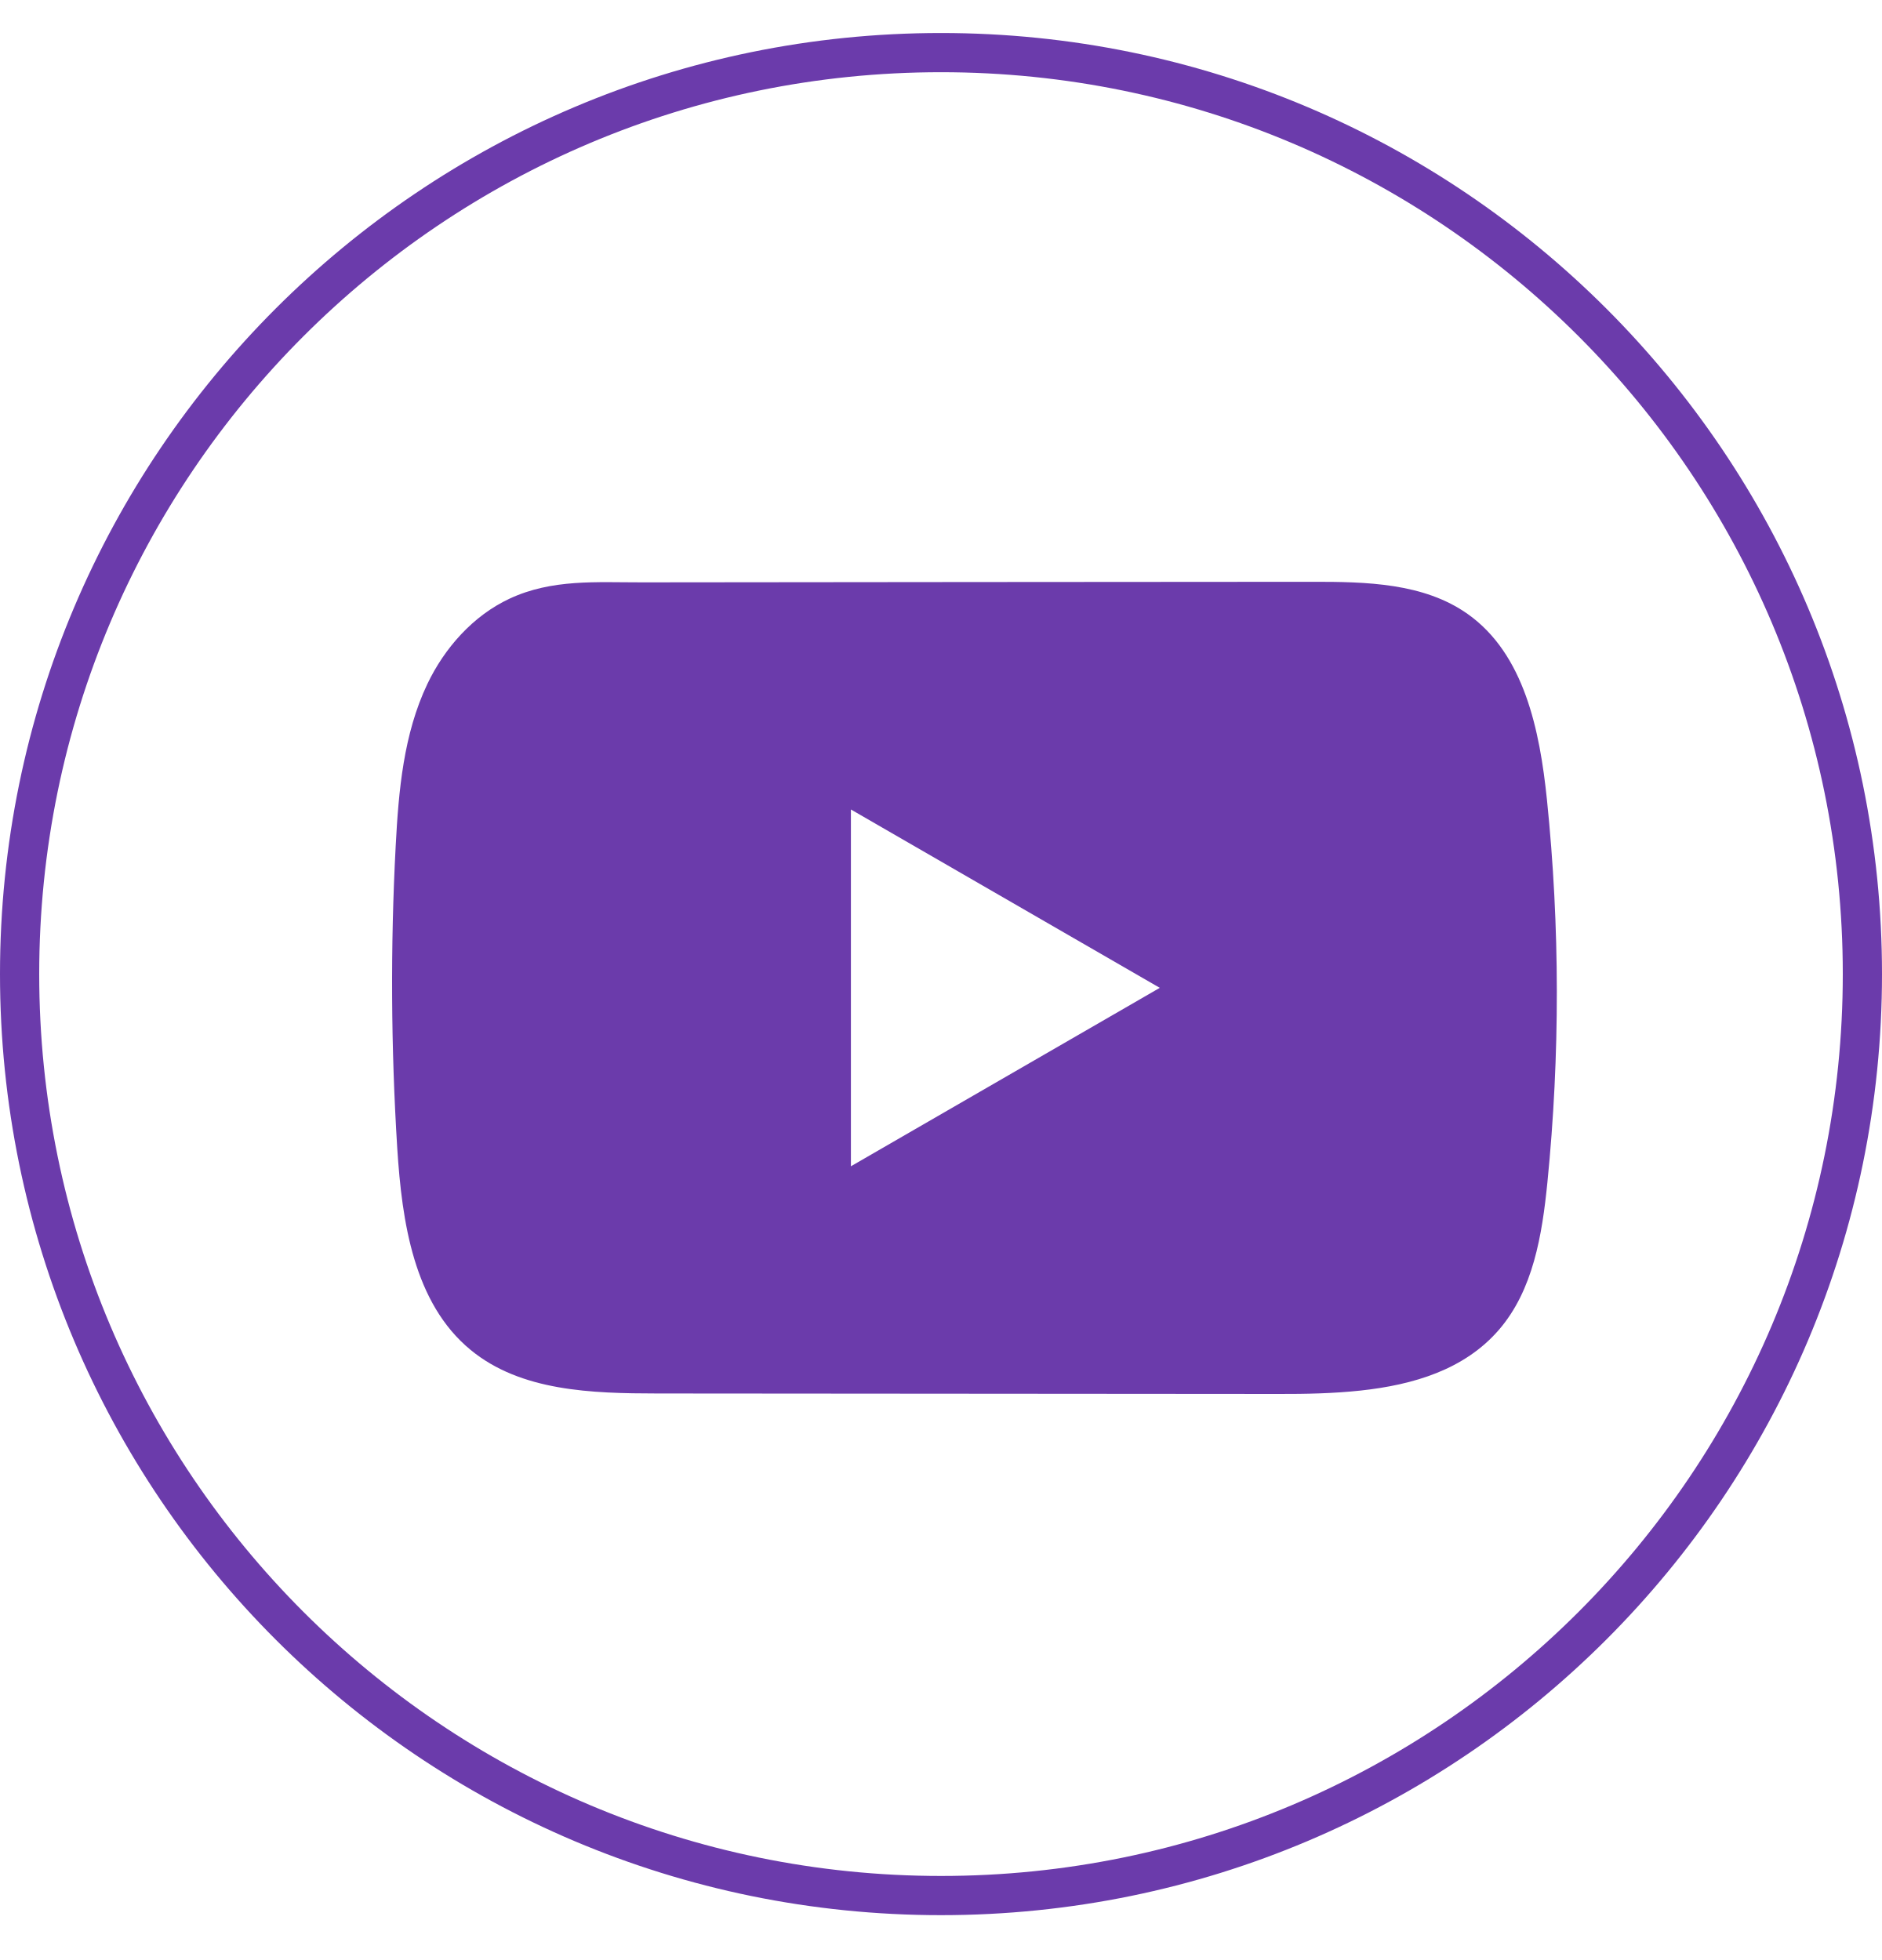
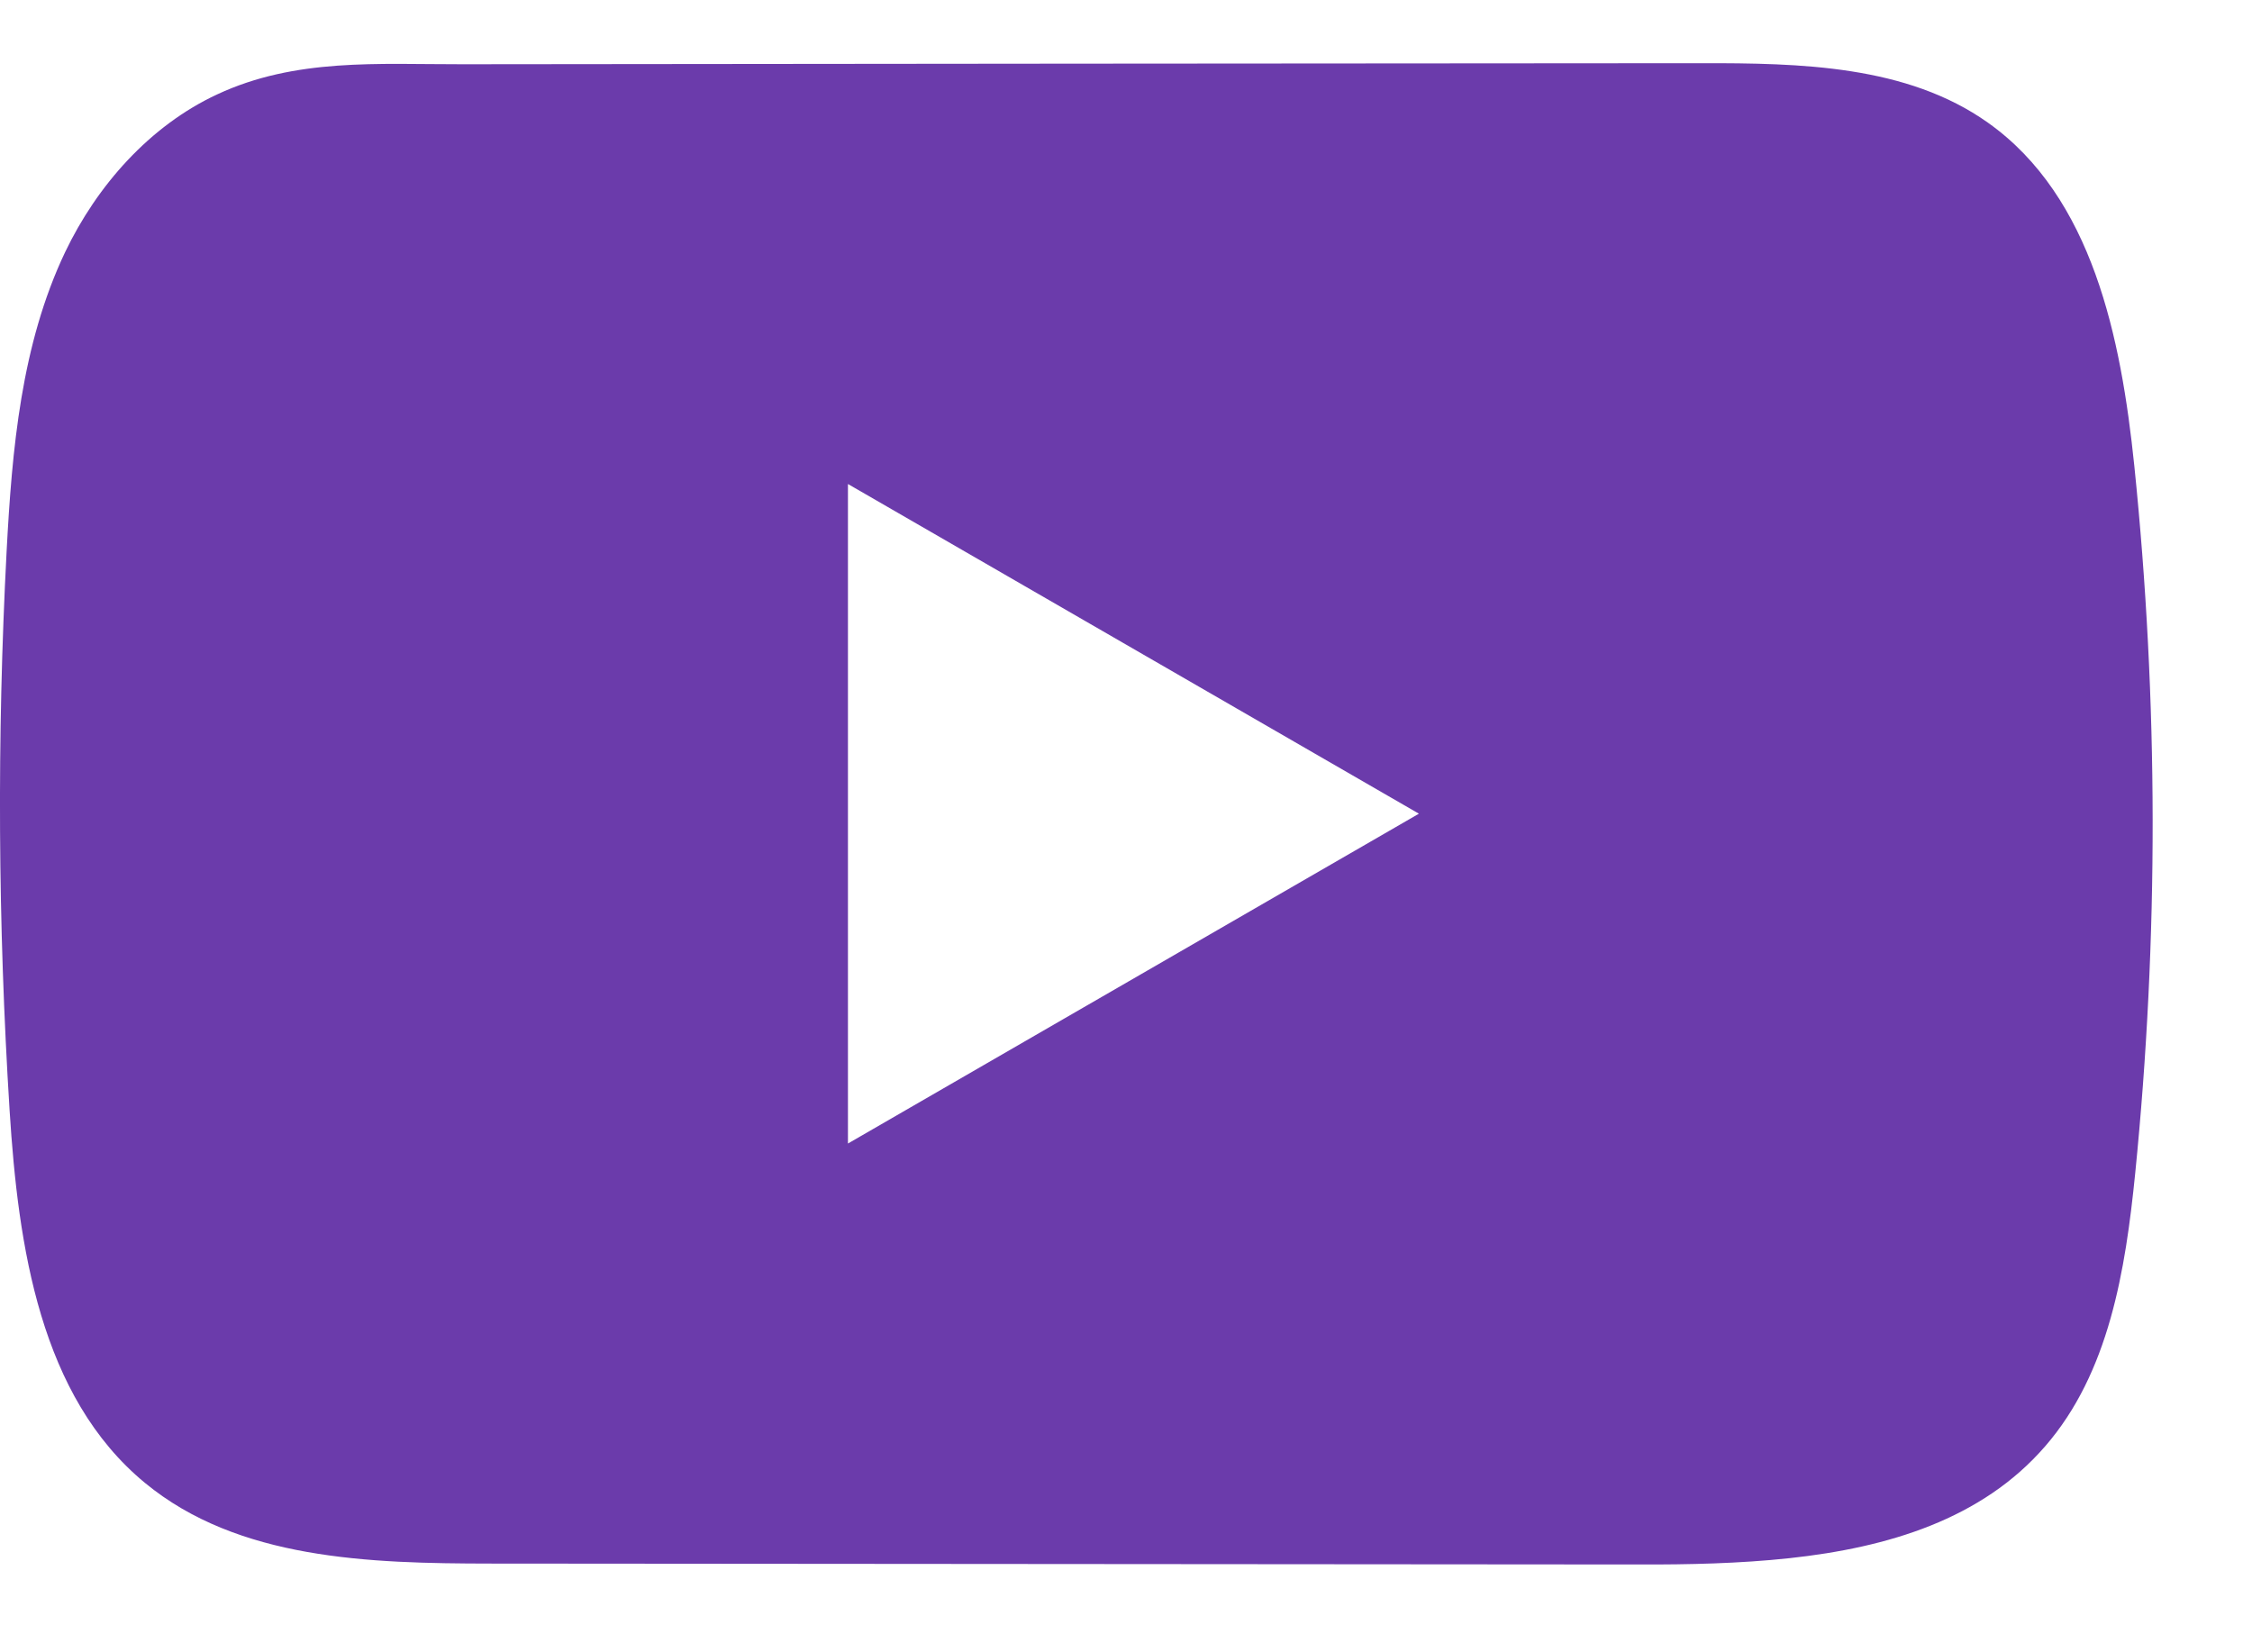
- <svg xmlns="http://www.w3.org/2000/svg" width="24" height="25" viewBox="0 0 24 25" fill="none">
-   <path d="M12 0.671C18.489 0.671 23.75 5.933 23.75 12.424C23.75 18.916 18.489 24.178 12 24.178C5.511 24.178 0.25 18.916 0.25 12.424C0.25 5.933 5.511 0.671 12 0.671Z" stroke="#6B3BAB" stroke-width="0.5" />
-   <path d="M19.727 10.198C19.636 9.317 19.439 8.343 18.717 7.832C18.157 7.435 17.421 7.42 16.735 7.421C15.283 7.422 13.831 7.423 12.379 7.424C10.983 7.426 9.587 7.427 8.19 7.428C7.607 7.429 7.04 7.383 6.498 7.636C6.033 7.853 5.669 8.265 5.45 8.724C5.146 9.362 5.083 10.085 5.046 10.79C4.978 12.075 4.986 13.364 5.066 14.648C5.126 15.585 5.276 16.621 6.001 17.218C6.643 17.747 7.548 17.773 8.381 17.774C11.024 17.776 13.667 17.779 16.31 17.78C16.649 17.781 17.003 17.774 17.348 17.737C18.027 17.664 18.675 17.469 19.112 16.965C19.552 16.458 19.666 15.751 19.733 15.082C19.895 13.459 19.894 11.82 19.727 10.198ZM10.851 14.876V10.325L14.79 12.6L10.851 14.876Z" fill="#6B3BAB" />
+ <svg xmlns="http://www.w3.org/2000/svg" width="15" height="11" viewBox="0 0 15 11" fill="none">
+   <path d="M14.216 3.102C14.128 2.251 13.938 1.311 13.241 0.817C12.701 0.434 11.991 0.42 11.328 0.421C9.926 0.422 8.524 0.423 7.123 0.424C5.775 0.426 4.427 0.426 3.08 0.428C2.517 0.429 1.969 0.385 1.446 0.629C0.997 0.838 0.646 1.236 0.434 1.679C0.141 2.295 0.08 2.992 0.044 3.673C-0.021 4.914 -0.014 6.158 0.064 7.397C0.121 8.302 0.267 9.302 0.966 9.878C1.586 10.389 2.46 10.414 3.264 10.415C5.815 10.417 8.366 10.419 10.918 10.421C11.245 10.422 11.586 10.415 11.92 10.379C12.576 10.308 13.201 10.12 13.622 9.634C14.048 9.144 14.157 8.462 14.222 7.816C14.379 6.25 14.377 4.668 14.216 3.102ZM5.648 7.617V3.224L9.451 5.42L5.648 7.617Z" fill="#6B3BAB" />
</svg>
